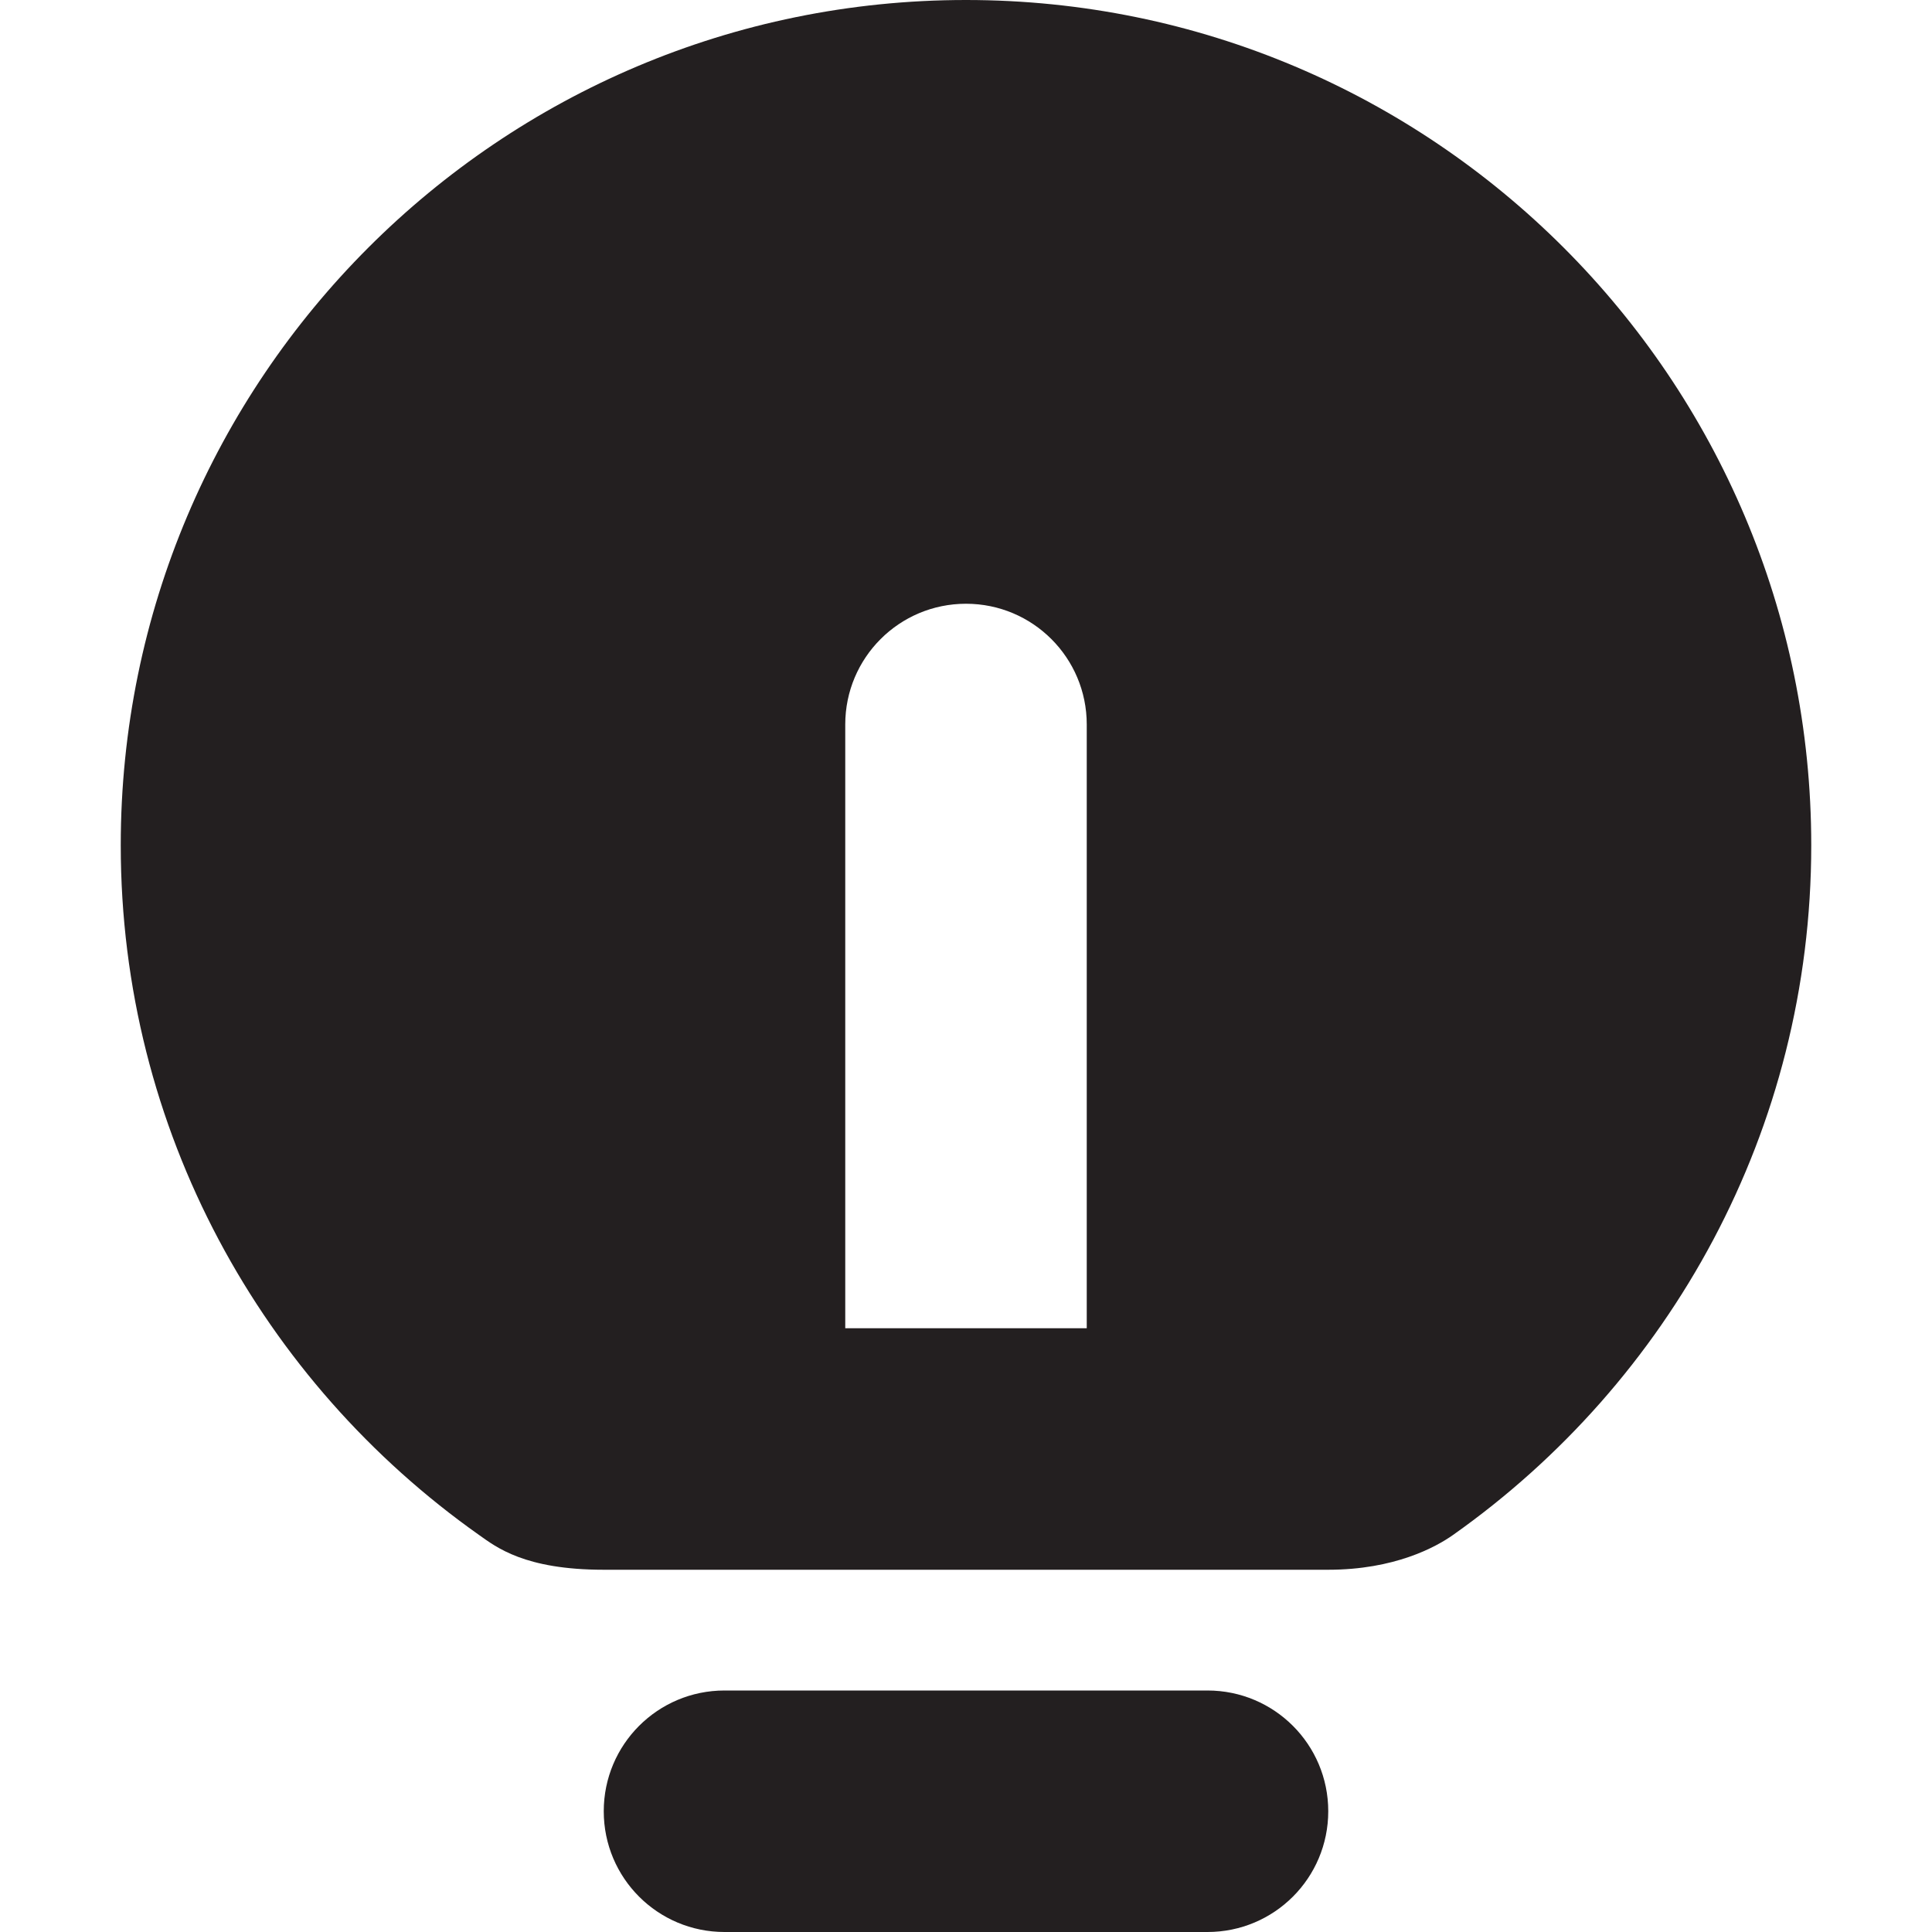
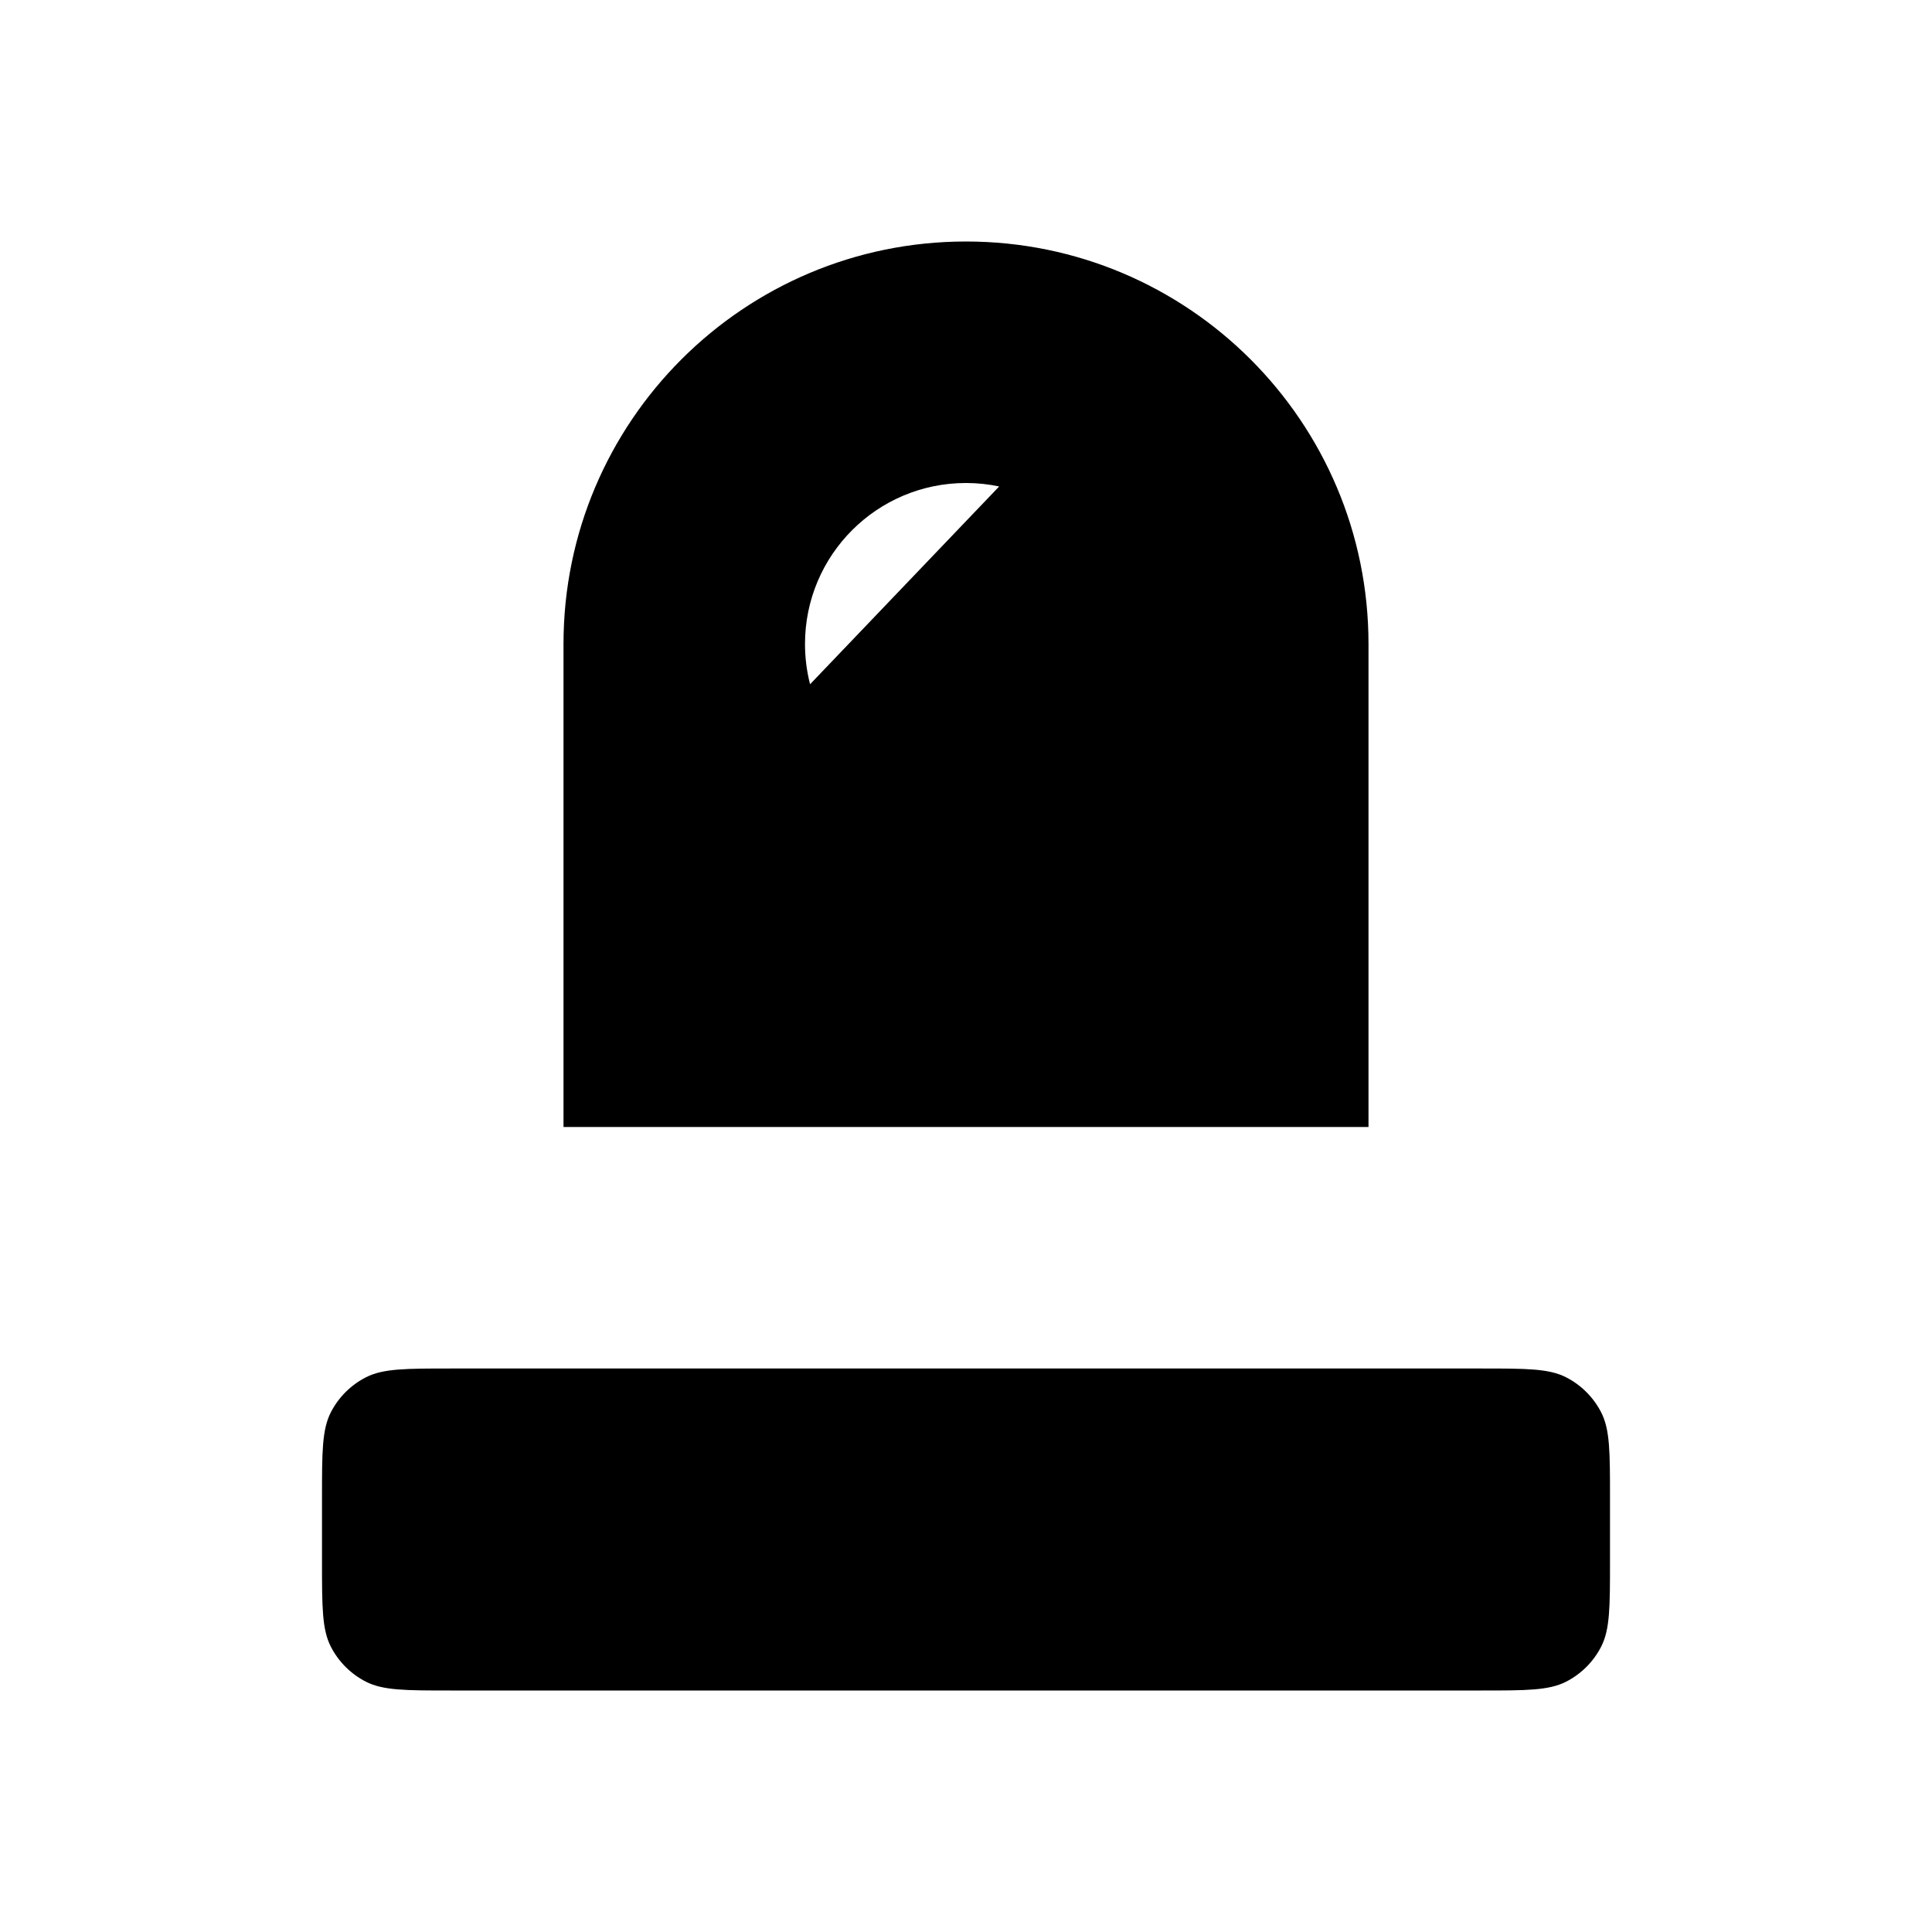
- <svg xmlns="http://www.w3.org/2000/svg" version="1.0" id="Layer_1" width="800px" height="800px" viewBox="0 0 64 64" enable-background="new 0 0 64 64" xml:space="preserve">
-   <g>
-     <path fill="#231F20" d="M40,56H24c-2.211,0-4,1.789-4,4s1.789,4,4,4h16c2.211,0,4-1.789,4-4S42.211,56,40,56z" />
-     <path fill="#231F20" d="M32,0C16.539,0,4,12.539,4,28c0,9.445,4.695,17.777,11.863,22.844C16.438,51.25,17.375,52,20,52   s21.812,0,24,0s3.559-0.746,4.133-1.152C55.305,45.781,60,37.445,60,28C60,12.539,47.461,0,32,0z M36,44h-8V24c0-2.211,1.789-4,4-4   s4,1.789,4,4V44z" />
+ <svg xmlns="http://www.w3.org/2000/svg" viewBox="0 0 24 24">
+   <g id="SVGRepo_bgCarrier" stroke-width="0" />
+   <g id="SVGRepo_tracerCarrier" stroke-linecap="round" stroke-linejoin="round" />
+   <g id="SVGRepo_iconCarrier">
+     <path d="M10.063 8.5C10.022 8.34 10 8.173 10 8C10 6.895 10.895 6 12 6C12.141 6 12.279 6.015 12.412 6.043M5 4L3 3M19 4L21 3M4 10H3M21 10H20M5.6 21H18.4C18.96 21 19.24 21 19.454 20.891C19.642 20.795 19.795 20.642 19.891 20.454C20 20.24 20 19.96 20 19.4V18.6C20 18.04 20 17.76 19.891 17.546C19.795 17.358 19.642 17.205 19.454 17.109C19.24 17 18.96 17 18.4 17H5.6C5.04 17 4.76 17 4.546 17.109C4.358 17.205 4.205 17.358 4.109 17.546C4 17.76 4 18.04 4 18.6V19.4C4 19.96 4 20.24 4.109 20.454C4.205 20.642 4.358 20.795 4.546 20.891C4.76 21 5.04 21 5.6 21ZM17 14V8C17 5.239 14.761 3 12 3C9.239 3 7 5.239 7 8V14H17Z" stroke-width="2" stroke-linecap="round" stroke-linejoin="round" />
  </g>
</svg>
